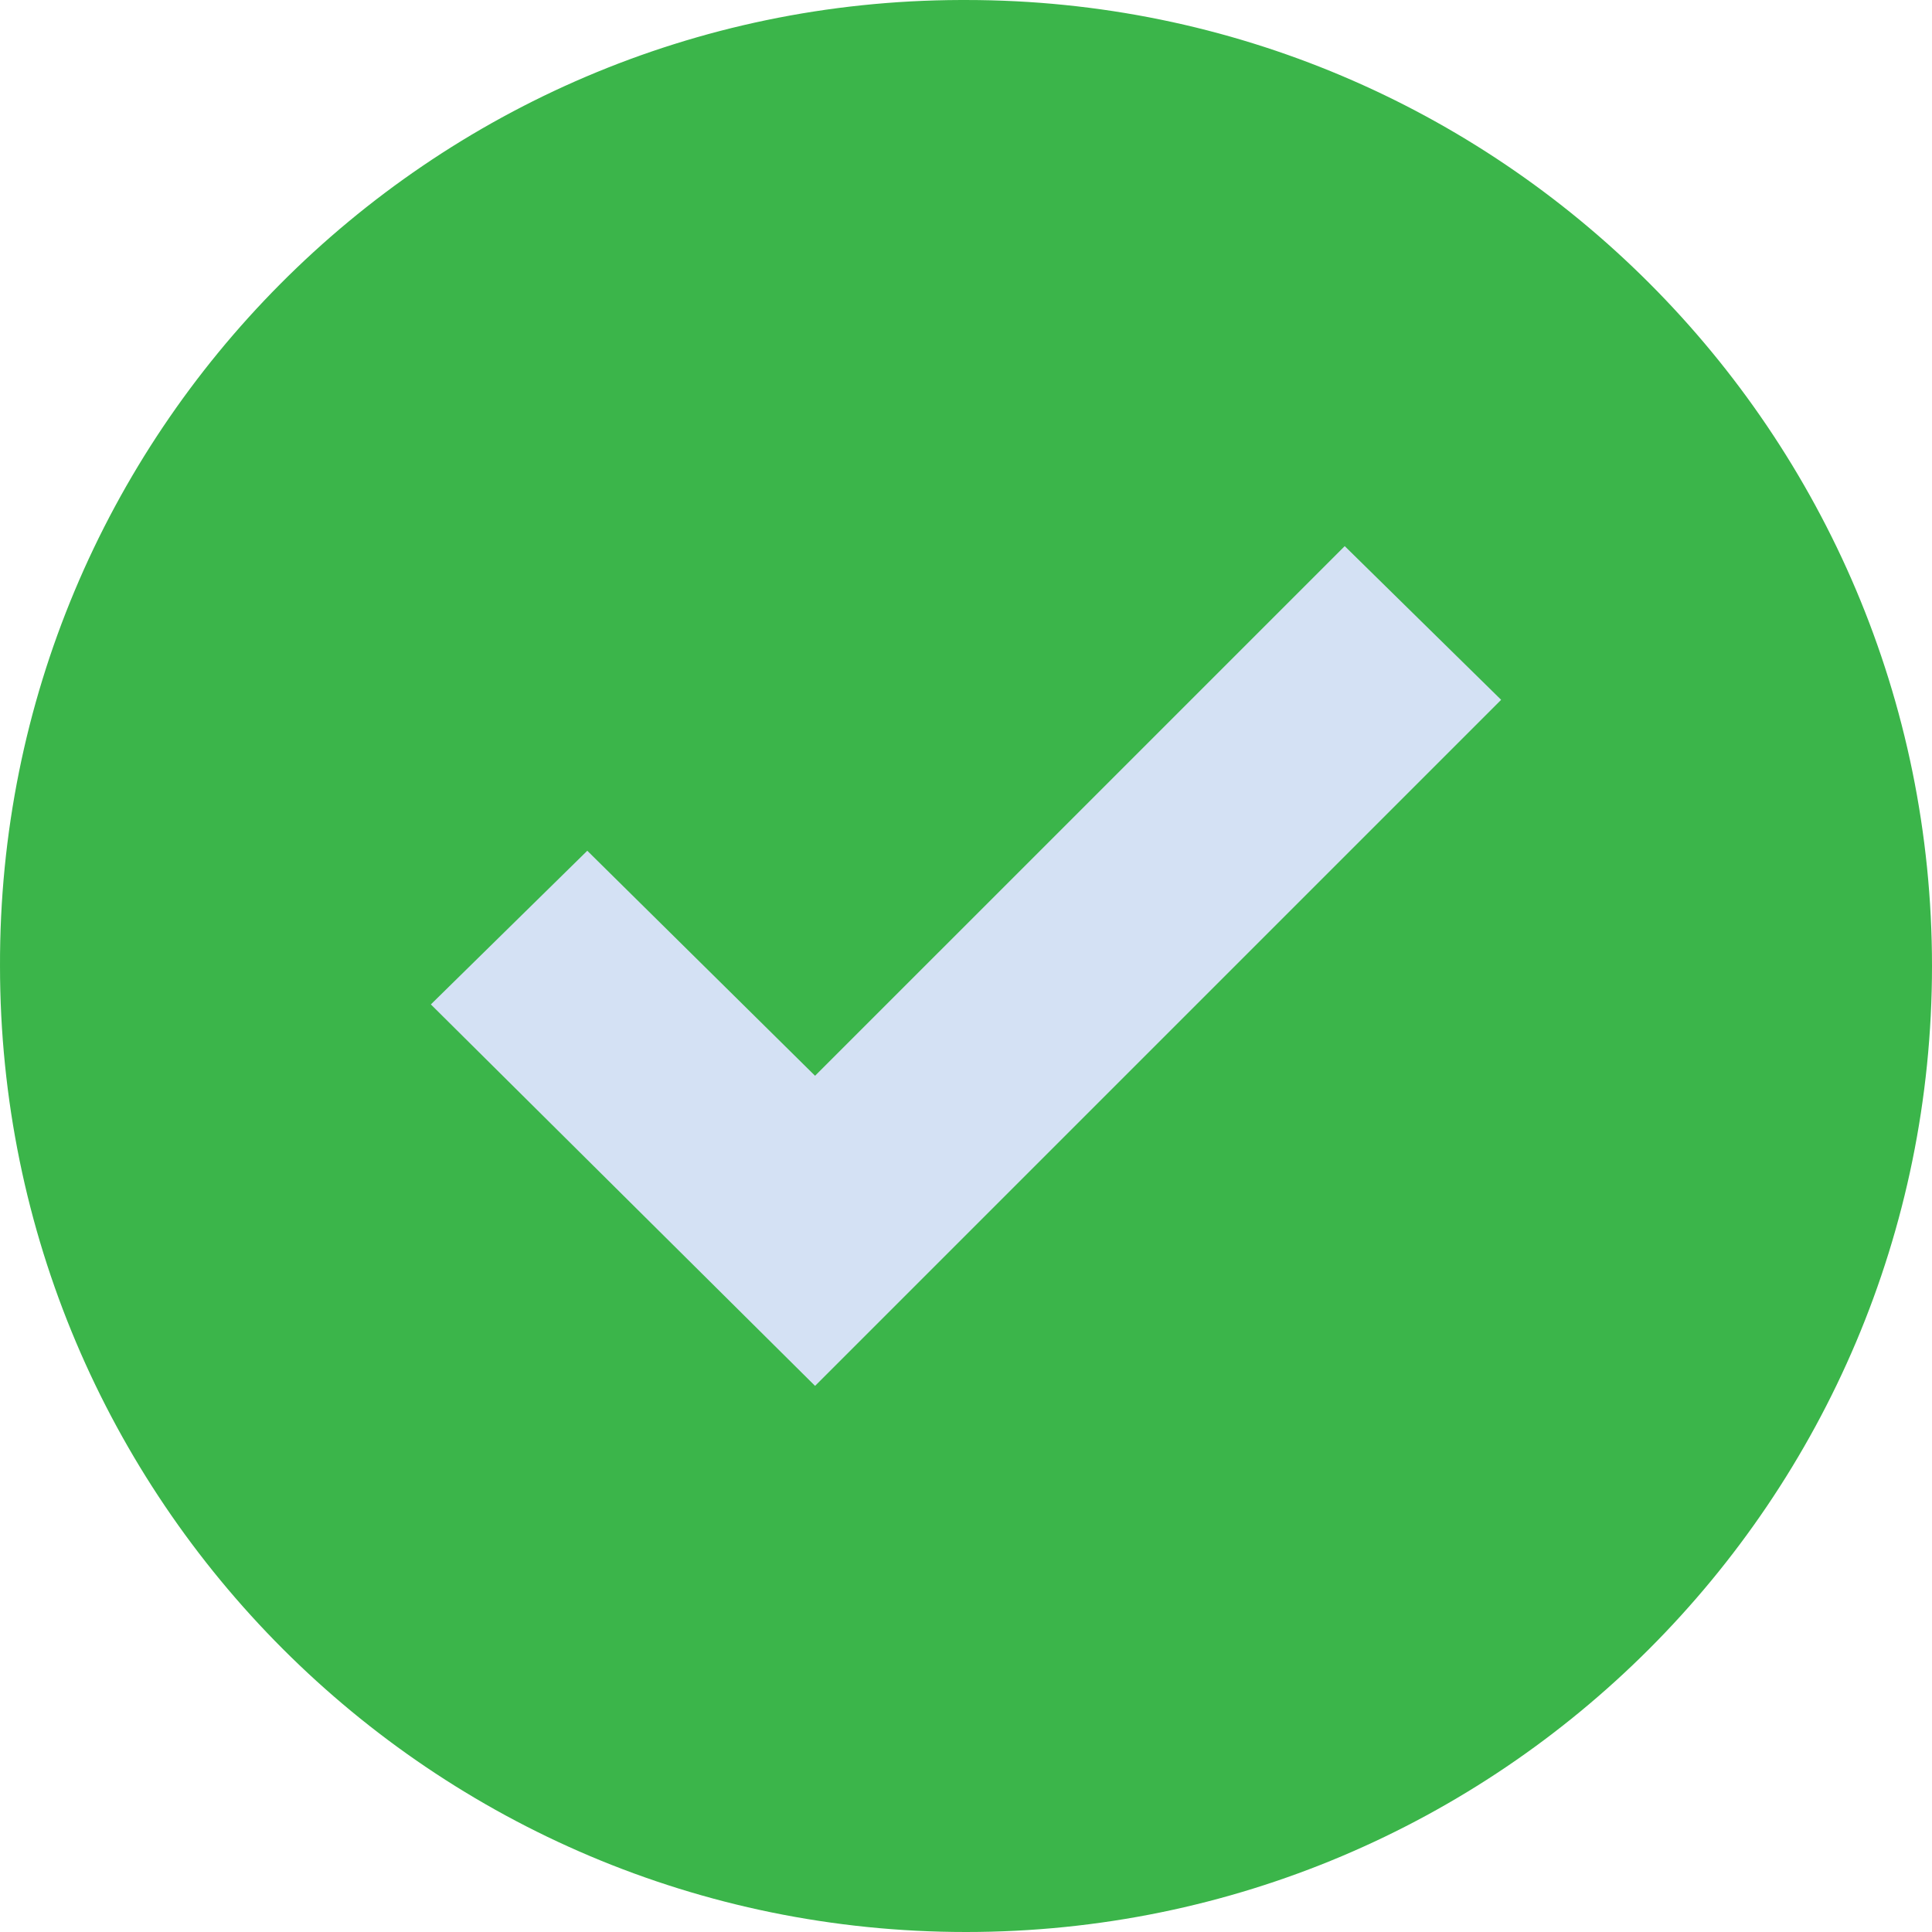
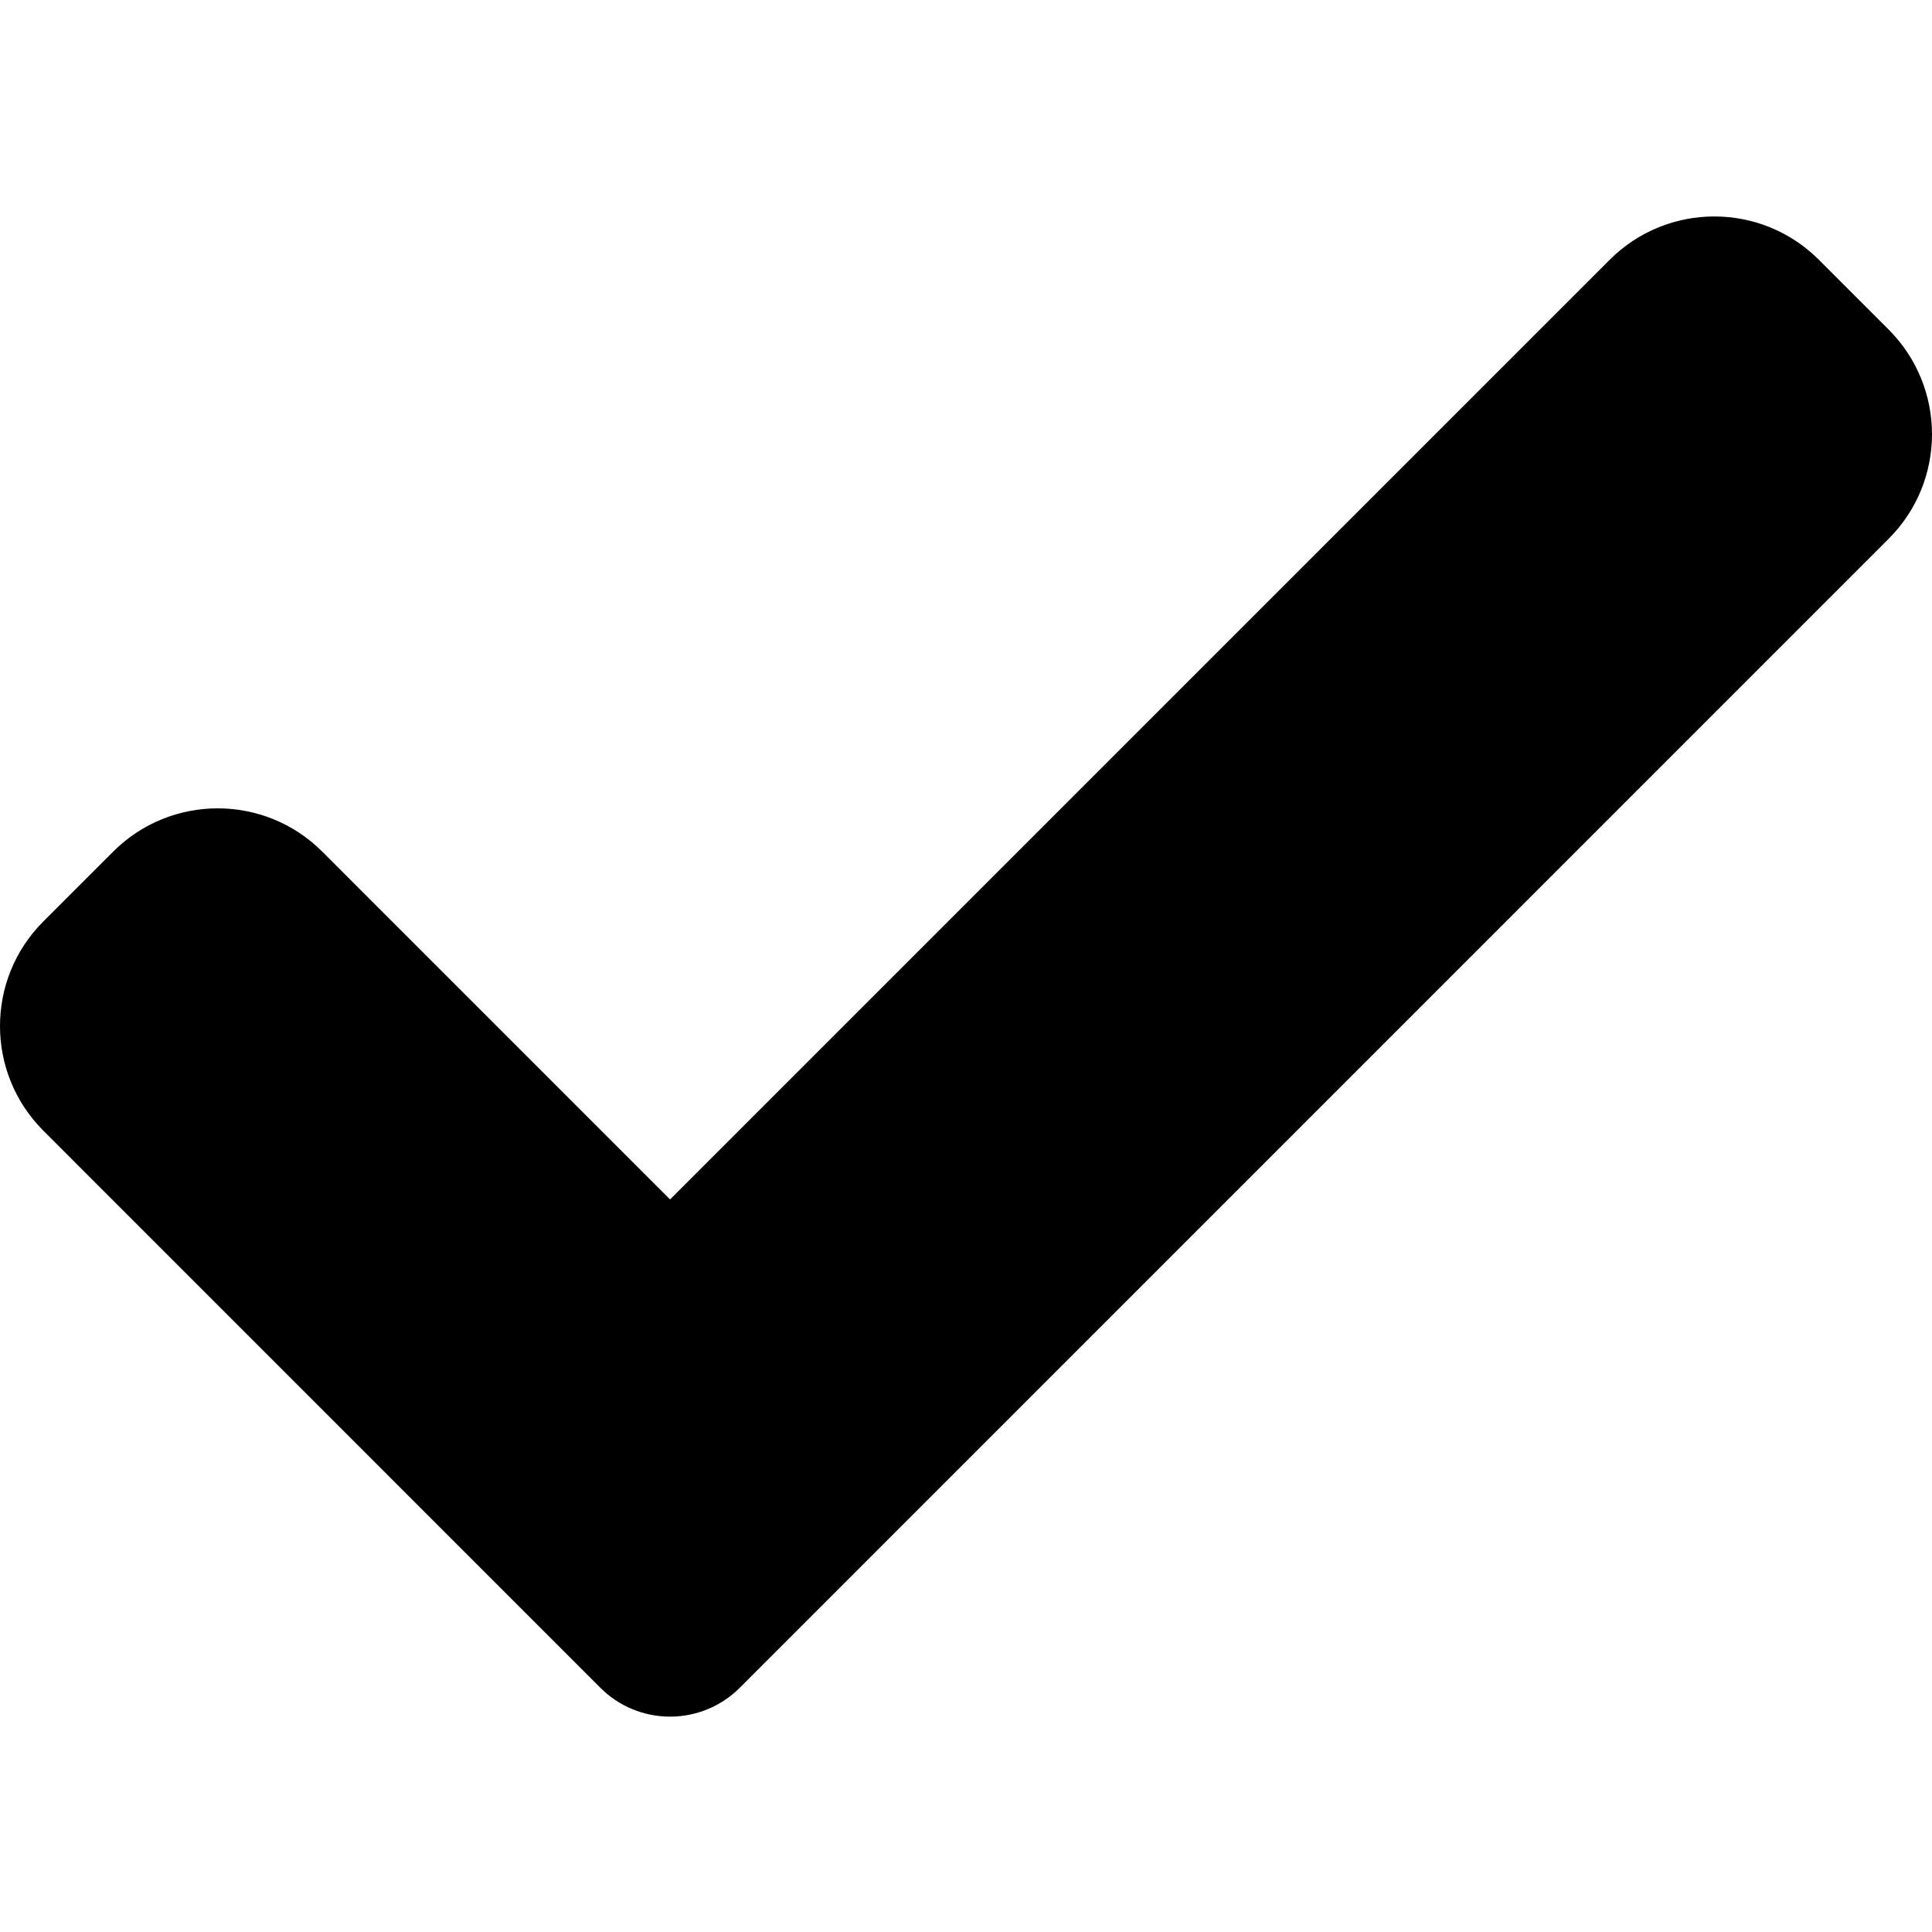
- <svg xmlns="http://www.w3.org/2000/svg" version="1.1" id="Capa_1" x="0px" y="0px" viewBox="0 0 367.805 367.805" style="enable-background:new 0 0 367.805 367.805;" xml:space="preserve">
-   <g>
-     <path style="fill:#3BB54A;" d="M183.903,0.001c101.566,0,183.902,82.336,183.902,183.902s-82.336,183.902-183.902,183.902   S0.001,285.469,0.001,183.903l0,0C-0.288,82.625,81.579,0.29,182.856,0.001C183.205,0,183.554,0,183.903,0.001z" />
-     <polygon style="fill:#D4E1F4;" points="285.78,133.225 155.168,263.837 82.025,191.217 111.805,161.96 155.168,204.801    256.001,103.968  " />
-   </g>
-   <g>
- </g>
-   <g>
- </g>
-   <g>
- </g>
-   <g>
- </g>
-   <g>
- </g>
-   <g>
- </g>
-   <g>
- </g>
-   <g>
- </g>
-   <g>
- </g>
-   <g>
- </g>
-   <g>
- </g>
-   <g>
- </g>
-   <g>
- </g>
-   <g>
- </g>
-   <g>
- </g>
+ <svg xmlns="http://www.w3.org/2000/svg" height="417pt" viewBox="0 -46 417.813 417" width="417pt">
+   <path d="m159.988 318.582c-3.988 4.012-9.43 6.25-15.082 6.25s-11.094-2.238-15.082-6.25l-120.449-120.469c-12.5-12.5-12.5-32.77 0-45.246l15.082-15.086c12.504-12.5 32.75-12.5 45.25 0l75.199 75.203 203.199-203.203c12.504-12.5 32.77-12.5 45.25 0l15.082 15.086c12.5 12.5 12.5 32.766 0 45.246zm0 0" />
</svg>
